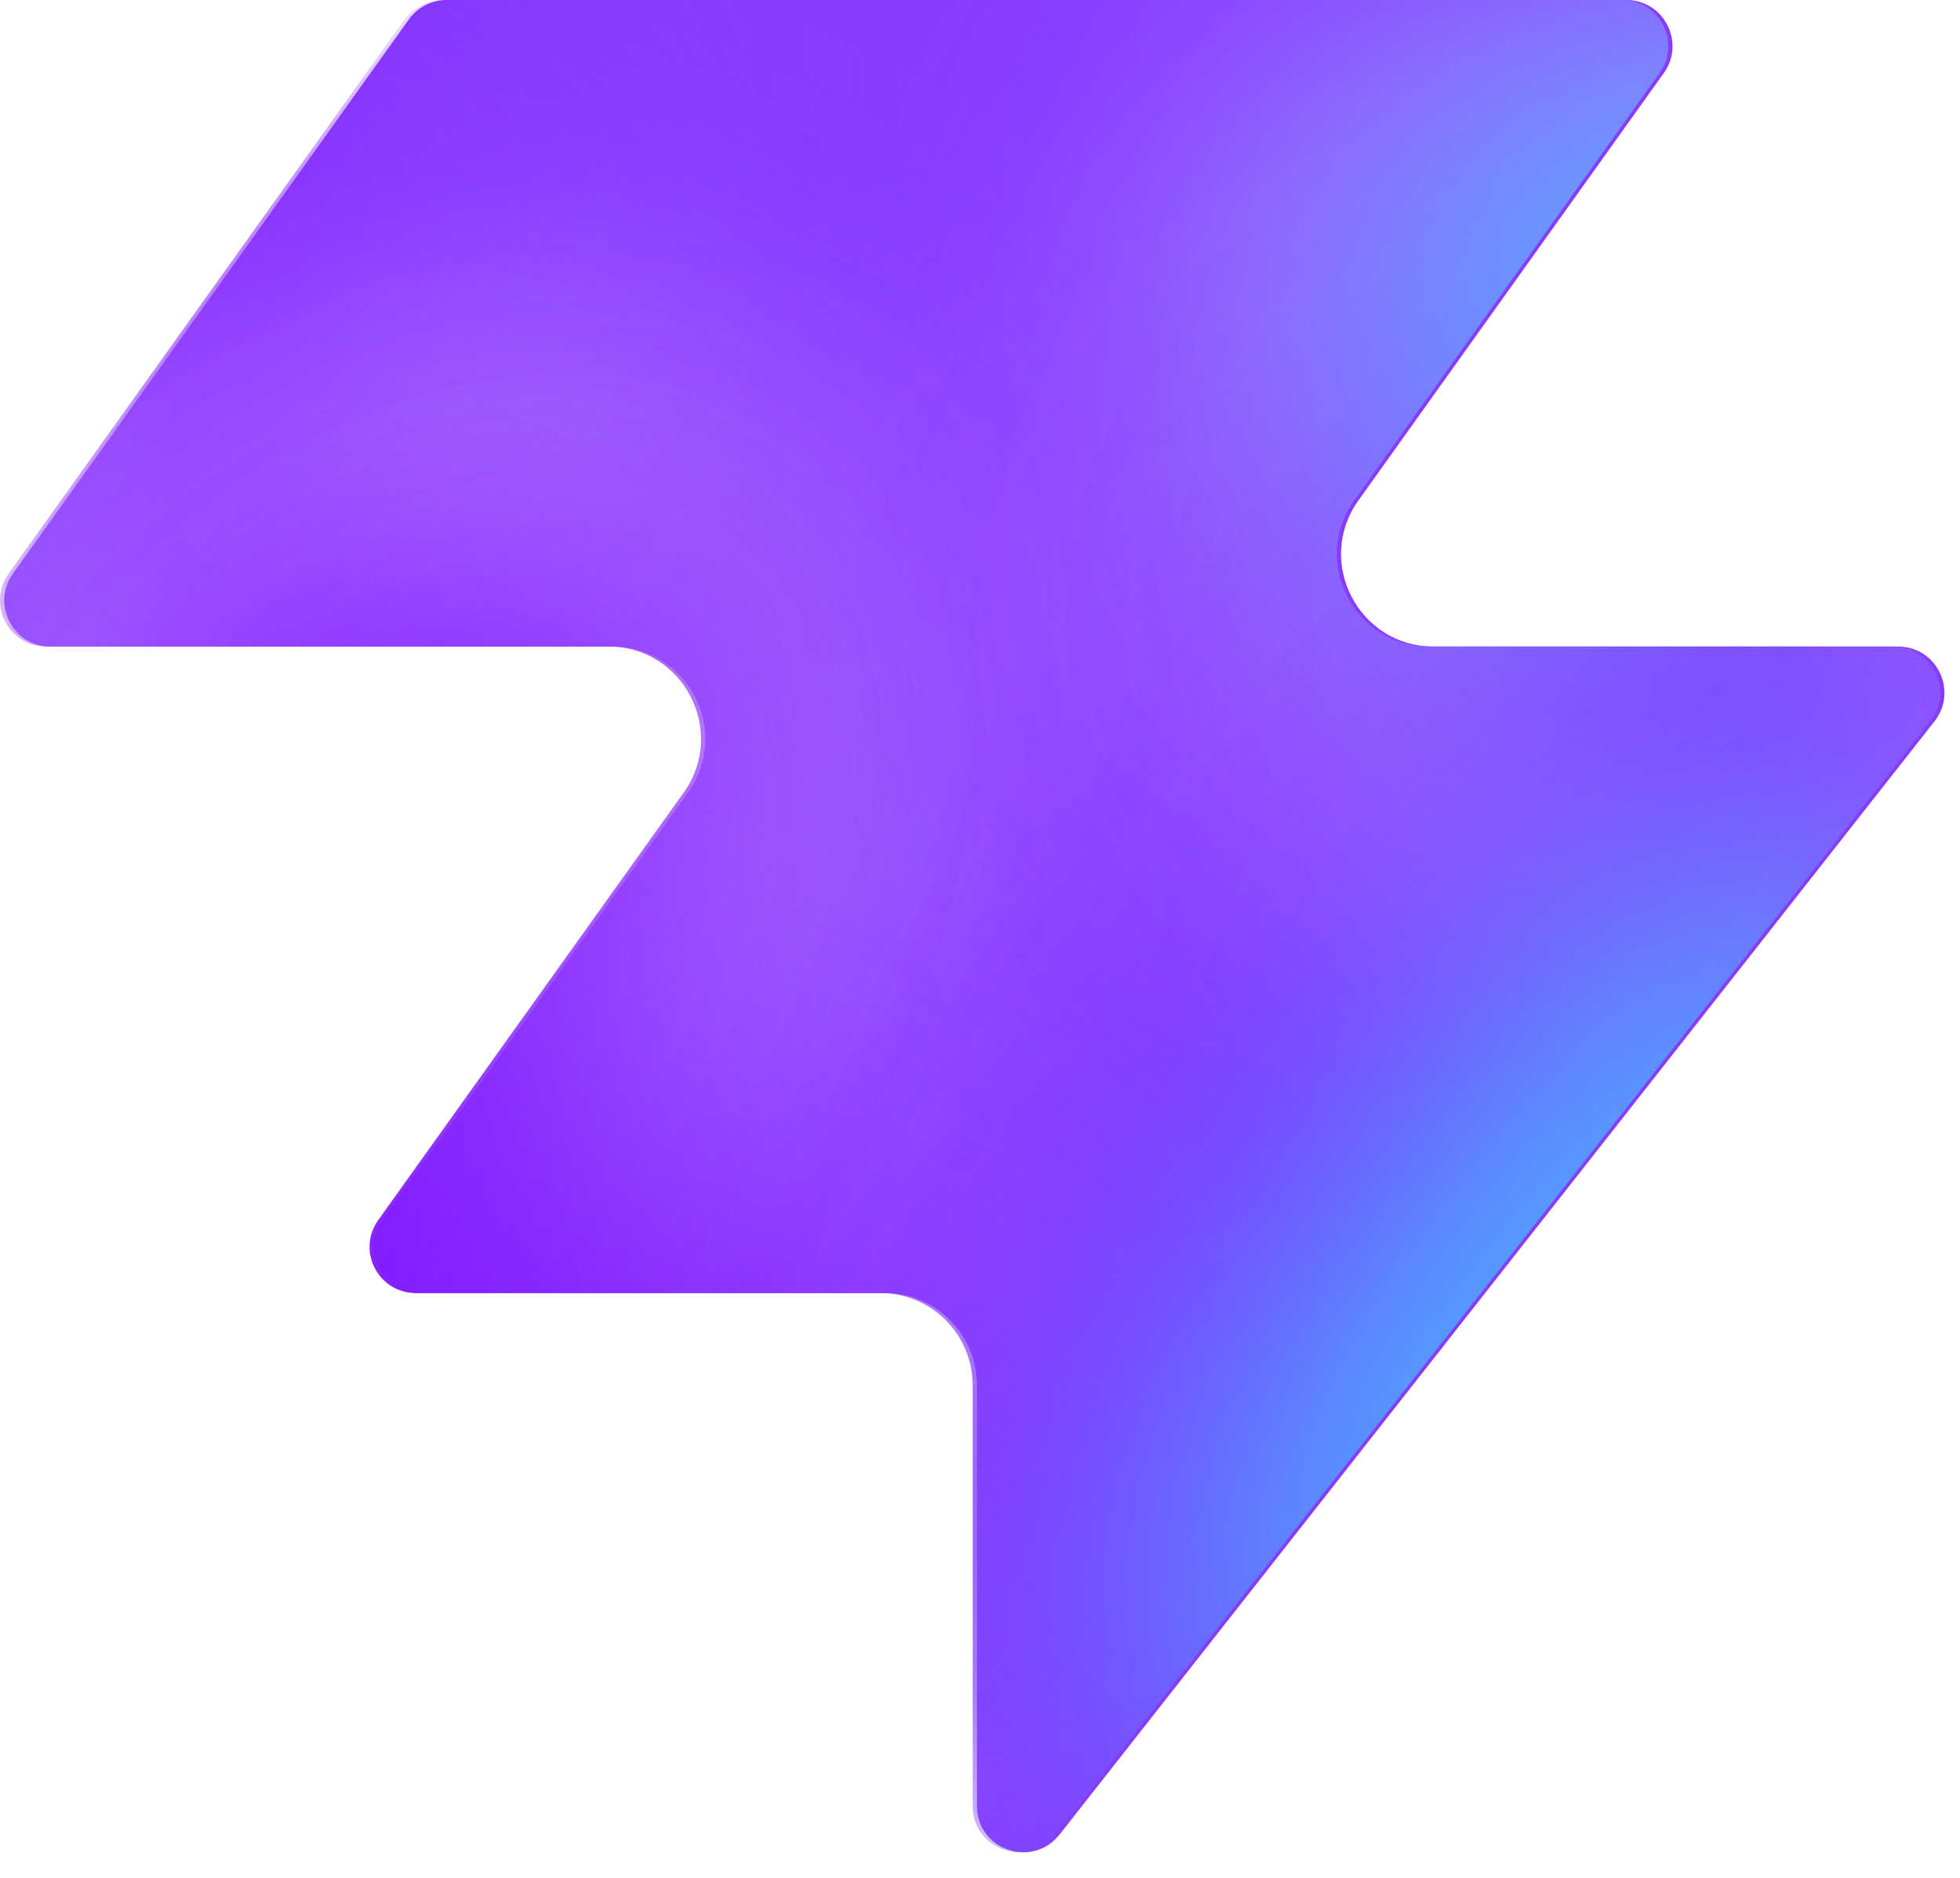
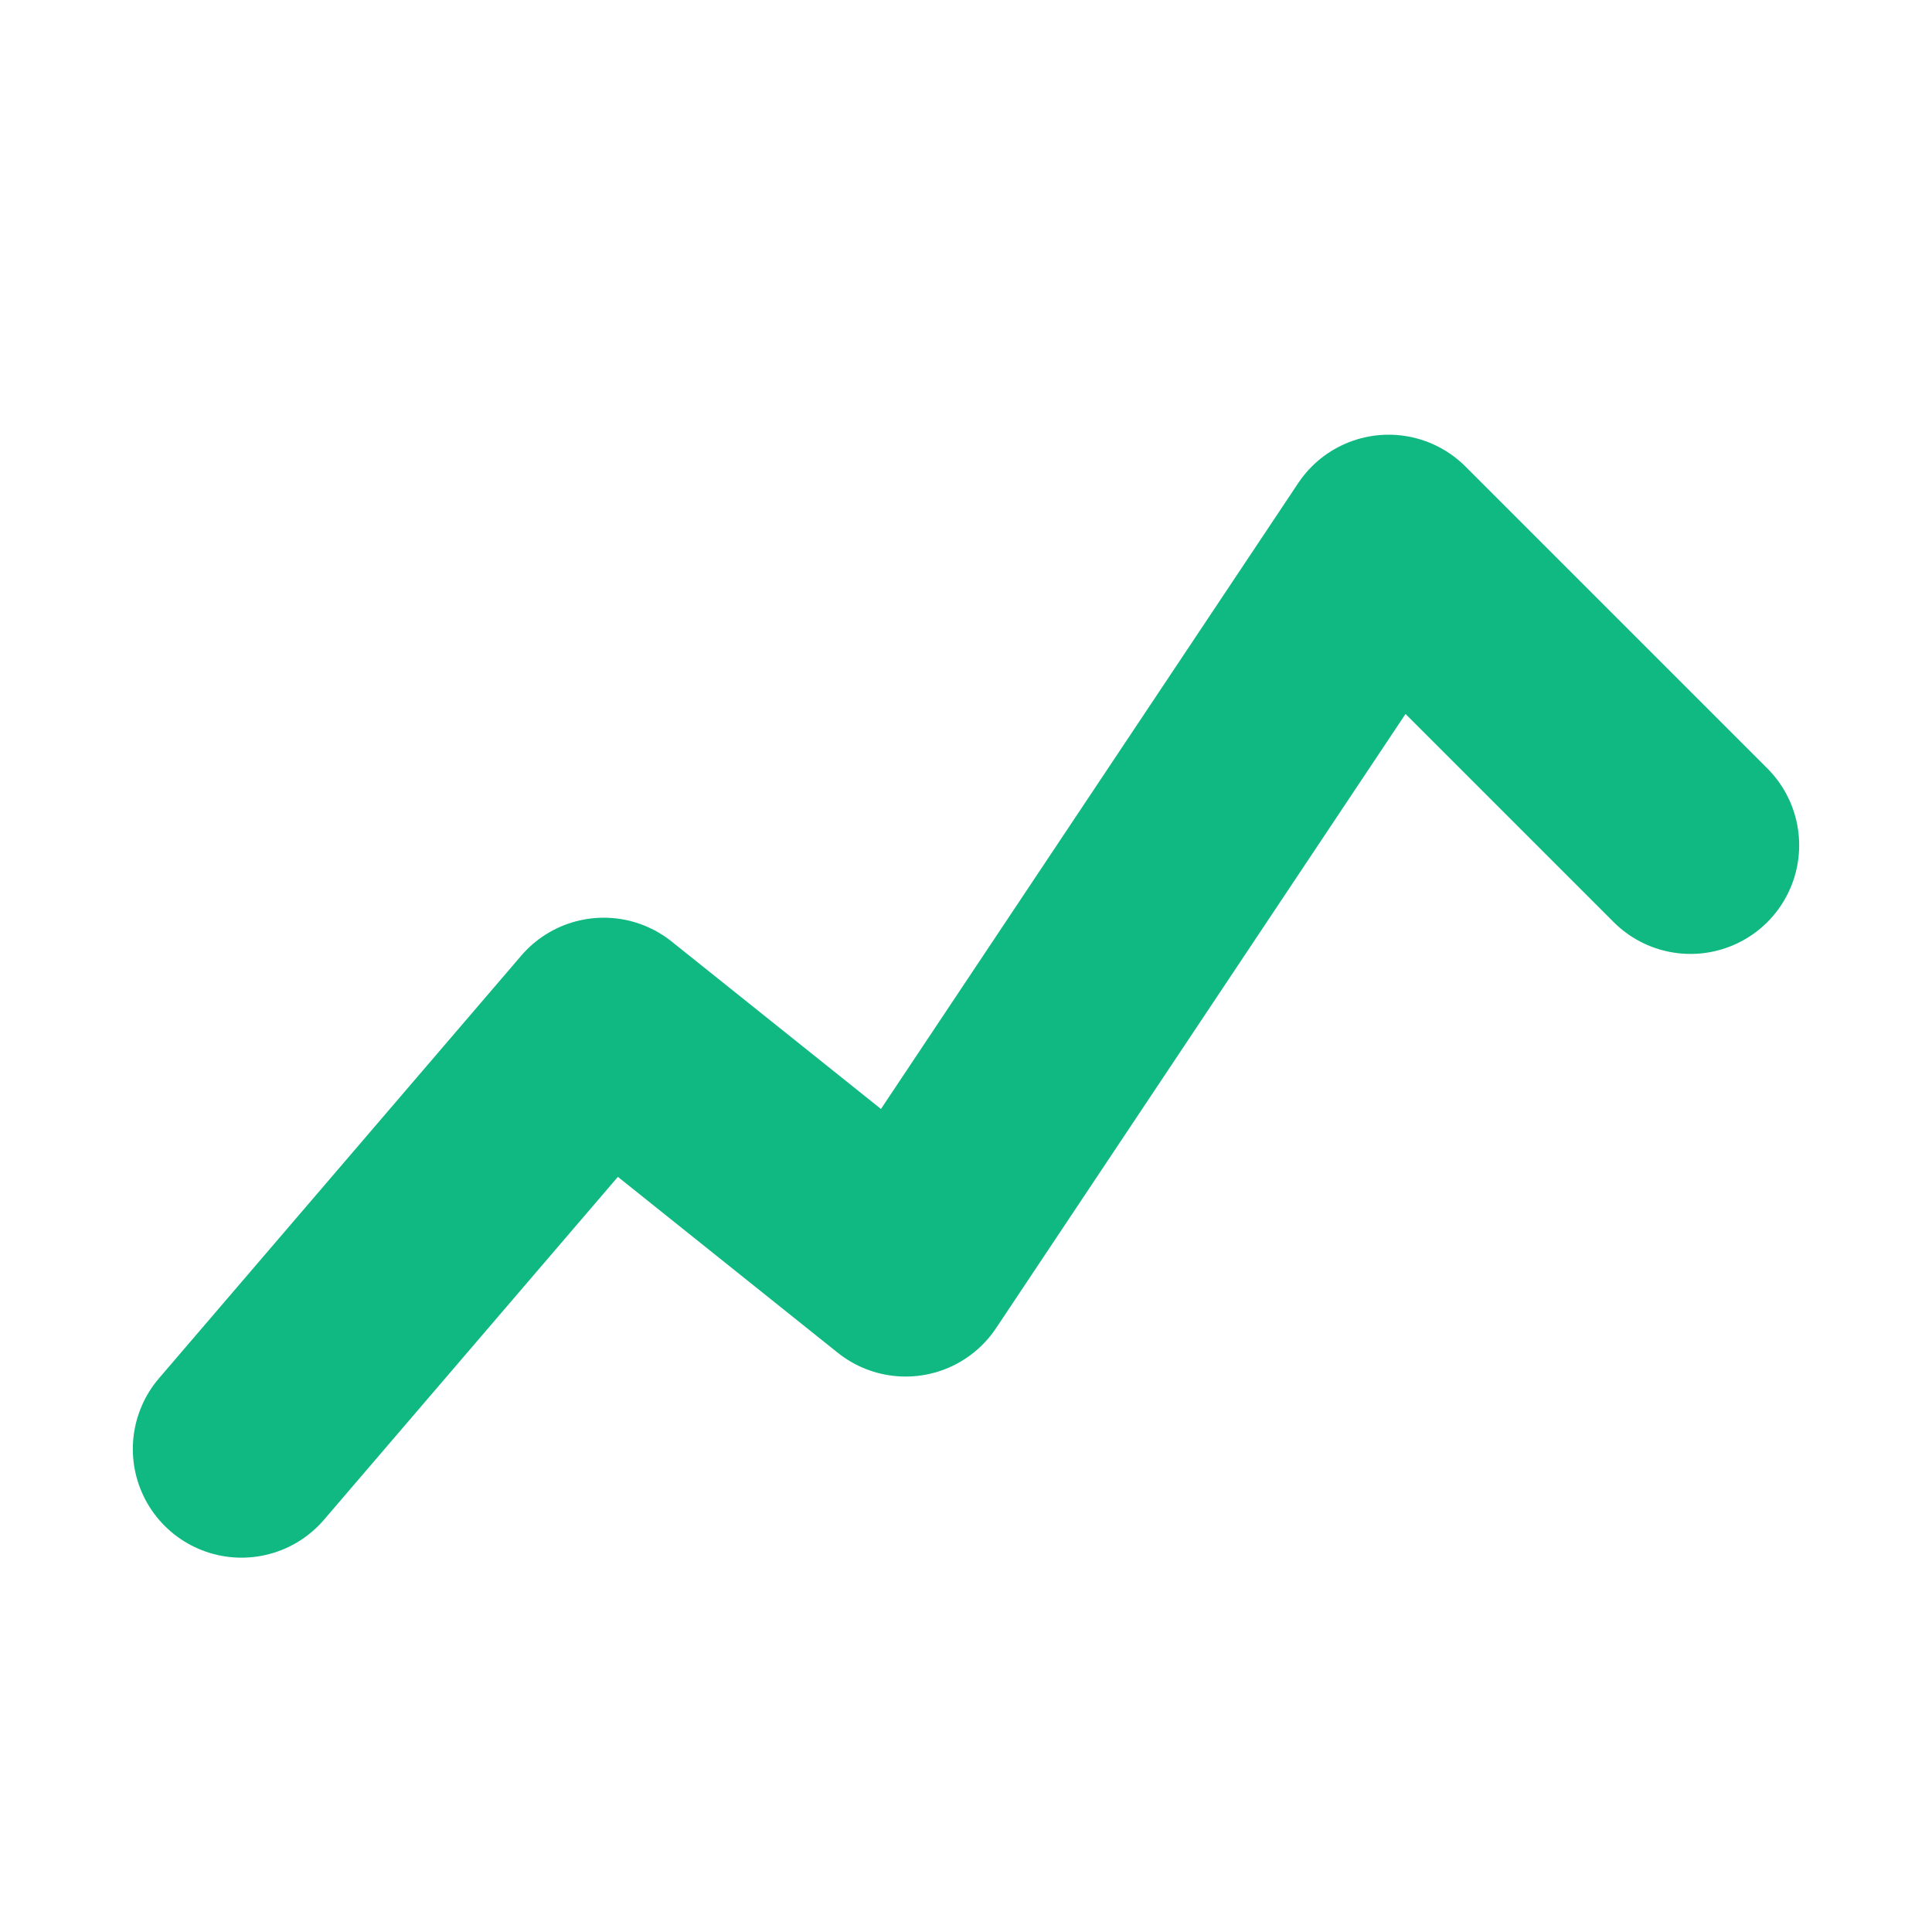
- <svg xmlns="http://www.w3.org/2000/svg" width="48" height="46" fill="none" viewBox="0 0 48 46">
-   <path fill="#863bff" d="M25.946 44.938c-.664.845-2.021.375-2.021-.698V33.937a2.26 2.26 0 0 0-2.262-2.262H10.287c-.92 0-1.456-1.04-.92-1.788l7.48-10.471c1.07-1.497 0-3.578-1.842-3.578H1.237c-.92 0-1.456-1.04-.92-1.788L10.013.474c.214-.297.556-.474.92-.474h28.894c.92 0 1.456 1.04.92 1.788l-7.48 10.471c-1.07 1.498 0 3.579 1.842 3.579h11.377c.943 0 1.473 1.088.89 1.83L25.947 44.94z" style="fill:#863bff;fill:color(display-p3 .525 .23 1);fill-opacity:1" />
-   <mask id="a" width="48" height="46" x="0" y="0" maskUnits="userSpaceOnUse" style="mask-type:alpha">
-     <path fill="#000" d="M25.842 44.938c-.664.844-2.021.375-2.021-.698V33.937a2.26 2.26 0 0 0-2.262-2.262H10.183c-.92 0-1.456-1.04-.92-1.788l7.48-10.471c1.07-1.498 0-3.579-1.842-3.579H1.133c-.92 0-1.456-1.04-.92-1.787L9.91.473c.214-.297.556-.474.92-.474h28.894c.92 0 1.456 1.04.92 1.788l-7.48 10.471c-1.07 1.498 0 3.578 1.842 3.578h11.377c.943 0 1.473 1.088.89 1.832L25.843 44.94z" style="fill:#000;fill-opacity:1" />
-   </mask>
-   <g mask="url(#a)">
-     <g filter="url(#b)">
-       <ellipse cx="5.508" cy="14.704" fill="#ede6ff" rx="5.508" ry="14.704" style="fill:#ede6ff;fill:color(display-p3 .927 .903 1);fill-opacity:1" transform="matrix(.00324 1 1 -.00324 -4.47 31.516)" />
-     </g>
-     <g filter="url(#c)">
-       <ellipse cx="10.399" cy="29.851" fill="#ede6ff" rx="10.399" ry="29.851" style="fill:#ede6ff;fill:color(display-p3 .927 .903 1);fill-opacity:1" transform="matrix(.00324 1 1 -.00324 -39.328 7.883)" />
-     </g>
-     <g filter="url(#d)">
-       <ellipse cx="5.508" cy="30.487" fill="#7e14ff" rx="5.508" ry="30.487" style="fill:#7e14ff;fill:color(display-p3 .492 .077 1);fill-opacity:1" transform="rotate(89.814 -25.913 -14.639)scale(1 -1)" />
-     </g>
-     <g filter="url(#e)">
-       <ellipse cx="5.508" cy="30.599" fill="#7e14ff" rx="5.508" ry="30.599" style="fill:#7e14ff;fill:color(display-p3 .492 .077 1);fill-opacity:1" transform="rotate(89.814 -32.644 -3.334)scale(1 -1)" />
-     </g>
-     <g filter="url(#f)">
-       <ellipse cx="5.508" cy="30.599" fill="#7e14ff" rx="5.508" ry="30.599" style="fill:#7e14ff;fill:color(display-p3 .492 .077 1);fill-opacity:1" transform="matrix(.00324 1 1 -.00324 -34.34 30.47)" />
-     </g>
-     <g filter="url(#g)">
-       <ellipse cx="14.072" cy="22.078" fill="#ede6ff" rx="14.072" ry="22.078" style="fill:#ede6ff;fill:color(display-p3 .927 .903 1);fill-opacity:1" transform="rotate(93.35 24.506 48.493)scale(-1 1)" />
-     </g>
-     <g filter="url(#h)">
-       <ellipse cx="3.47" cy="21.501" fill="#7e14ff" rx="3.47" ry="21.501" style="fill:#7e14ff;fill:color(display-p3 .492 .077 1);fill-opacity:1" transform="rotate(89.009 28.708 47.59)scale(-1 1)" />
-     </g>
-     <g filter="url(#i)">
-       <ellipse cx="3.47" cy="21.501" fill="#7e14ff" rx="3.47" ry="21.501" style="fill:#7e14ff;fill:color(display-p3 .492 .077 1);fill-opacity:1" transform="rotate(89.009 28.708 47.59)scale(-1 1)" />
-     </g>
-     <g filter="url(#j)">
-       <ellipse cx=".387" cy="8.972" fill="#7e14ff" rx="4.407" ry="29.108" style="fill:#7e14ff;fill:color(display-p3 .492 .077 1);fill-opacity:1" transform="rotate(39.51 .387 8.972)" />
-     </g>
-     <g filter="url(#k)">
-       <ellipse cx="47.523" cy="-6.092" fill="#7e14ff" rx="4.407" ry="29.108" style="fill:#7e14ff;fill:color(display-p3 .492 .077 1);fill-opacity:1" transform="rotate(37.892 47.523 -6.092)" />
-     </g>
-     <g filter="url(#l)">
-       <ellipse cx="41.412" cy="6.333" fill="#47bfff" rx="5.971" ry="9.665" style="fill:#47bfff;fill:color(display-p3 .28 .748 1);fill-opacity:1" transform="rotate(37.892 41.412 6.333)" />
-     </g>
-     <g filter="url(#m)">
-       <ellipse cx="-1.879" cy="38.332" fill="#7e14ff" rx="4.407" ry="29.108" style="fill:#7e14ff;fill:color(display-p3 .492 .077 1);fill-opacity:1" transform="rotate(37.892 -1.88 38.332)" />
-     </g>
-     <g filter="url(#n)">
-       <ellipse cx="-1.879" cy="38.332" fill="#7e14ff" rx="4.407" ry="29.108" style="fill:#7e14ff;fill:color(display-p3 .492 .077 1);fill-opacity:1" transform="rotate(37.892 -1.88 38.332)" />
-     </g>
-     <g filter="url(#o)">
-       <ellipse cx="35.651" cy="29.907" fill="#7e14ff" rx="4.407" ry="29.108" style="fill:#7e14ff;fill:color(display-p3 .492 .077 1);fill-opacity:1" transform="rotate(37.892 35.651 29.907)" />
-     </g>
-     <g filter="url(#p)">
-       <ellipse cx="38.418" cy="32.4" fill="#47bfff" rx="5.971" ry="15.297" style="fill:#47bfff;fill:color(display-p3 .28 .748 1);fill-opacity:1" transform="rotate(37.892 38.418 32.4)" />
-     </g>
-   </g>
-   <defs>
-     <filter id="b" width="60.045" height="41.654" x="-19.77" y="16.149" color-interpolation-filters="sRGB" filterUnits="userSpaceOnUse">
-       <feFlood flood-opacity="0" result="BackgroundImageFix" />
-       <feBlend in="SourceGraphic" in2="BackgroundImageFix" result="shape" />
-       <feGaussianBlur result="effect1_foregroundBlur_2002_17158" stdDeviation="7.659" />
-     </filter>
-     <filter id="c" width="90.34" height="51.437" x="-54.613" y="-7.533" color-interpolation-filters="sRGB" filterUnits="userSpaceOnUse">
-       <feFlood flood-opacity="0" result="BackgroundImageFix" />
-       <feBlend in="SourceGraphic" in2="BackgroundImageFix" result="shape" />
-       <feGaussianBlur result="effect1_foregroundBlur_2002_17158" stdDeviation="7.659" />
-     </filter>
-     <filter id="d" width="79.355" height="29.4" x="-49.64" y="2.03" color-interpolation-filters="sRGB" filterUnits="userSpaceOnUse">
-       <feFlood flood-opacity="0" result="BackgroundImageFix" />
-       <feBlend in="SourceGraphic" in2="BackgroundImageFix" result="shape" />
-       <feGaussianBlur result="effect1_foregroundBlur_2002_17158" stdDeviation="4.596" />
-     </filter>
-     <filter id="e" width="79.579" height="29.4" x="-45.045" y="20.029" color-interpolation-filters="sRGB" filterUnits="userSpaceOnUse">
-       <feFlood flood-opacity="0" result="BackgroundImageFix" />
-       <feBlend in="SourceGraphic" in2="BackgroundImageFix" result="shape" />
-       <feGaussianBlur result="effect1_foregroundBlur_2002_17158" stdDeviation="4.596" />
-     </filter>
-     <filter id="f" width="79.579" height="29.4" x="-43.513" y="21.178" color-interpolation-filters="sRGB" filterUnits="userSpaceOnUse">
-       <feFlood flood-opacity="0" result="BackgroundImageFix" />
-       <feBlend in="SourceGraphic" in2="BackgroundImageFix" result="shape" />
-       <feGaussianBlur result="effect1_foregroundBlur_2002_17158" stdDeviation="4.596" />
-     </filter>
-     <filter id="g" width="74.749" height="58.852" x="15.756" y="-17.901" color-interpolation-filters="sRGB" filterUnits="userSpaceOnUse">
-       <feFlood flood-opacity="0" result="BackgroundImageFix" />
-       <feBlend in="SourceGraphic" in2="BackgroundImageFix" result="shape" />
-       <feGaussianBlur result="effect1_foregroundBlur_2002_17158" stdDeviation="7.659" />
-     </filter>
-     <filter id="h" width="61.377" height="25.362" x="23.548" y="2.284" color-interpolation-filters="sRGB" filterUnits="userSpaceOnUse">
-       <feFlood flood-opacity="0" result="BackgroundImageFix" />
-       <feBlend in="SourceGraphic" in2="BackgroundImageFix" result="shape" />
-       <feGaussianBlur result="effect1_foregroundBlur_2002_17158" stdDeviation="4.596" />
-     </filter>
-     <filter id="i" width="61.377" height="25.362" x="23.548" y="2.284" color-interpolation-filters="sRGB" filterUnits="userSpaceOnUse">
-       <feFlood flood-opacity="0" result="BackgroundImageFix" />
-       <feBlend in="SourceGraphic" in2="BackgroundImageFix" result="shape" />
-       <feGaussianBlur result="effect1_foregroundBlur_2002_17158" stdDeviation="4.596" />
-     </filter>
-     <filter id="j" width="56.045" height="63.649" x="-27.636" y="-22.853" color-interpolation-filters="sRGB" filterUnits="userSpaceOnUse">
-       <feFlood flood-opacity="0" result="BackgroundImageFix" />
-       <feBlend in="SourceGraphic" in2="BackgroundImageFix" result="shape" />
-       <feGaussianBlur result="effect1_foregroundBlur_2002_17158" stdDeviation="4.596" />
-     </filter>
-     <filter id="k" width="54.814" height="64.646" x="20.116" y="-38.415" color-interpolation-filters="sRGB" filterUnits="userSpaceOnUse">
-       <feFlood flood-opacity="0" result="BackgroundImageFix" />
-       <feBlend in="SourceGraphic" in2="BackgroundImageFix" result="shape" />
-       <feGaussianBlur result="effect1_foregroundBlur_2002_17158" stdDeviation="4.596" />
-     </filter>
-     <filter id="l" width="33.541" height="35.313" x="24.641" y="-11.323" color-interpolation-filters="sRGB" filterUnits="userSpaceOnUse">
-       <feFlood flood-opacity="0" result="BackgroundImageFix" />
-       <feBlend in="SourceGraphic" in2="BackgroundImageFix" result="shape" />
-       <feGaussianBlur result="effect1_foregroundBlur_2002_17158" stdDeviation="4.596" />
-     </filter>
-     <filter id="m" width="54.814" height="64.646" x="-29.286" y="6.009" color-interpolation-filters="sRGB" filterUnits="userSpaceOnUse">
-       <feFlood flood-opacity="0" result="BackgroundImageFix" />
-       <feBlend in="SourceGraphic" in2="BackgroundImageFix" result="shape" />
-       <feGaussianBlur result="effect1_foregroundBlur_2002_17158" stdDeviation="4.596" />
-     </filter>
-     <filter id="n" width="54.814" height="64.646" x="-29.286" y="6.009" color-interpolation-filters="sRGB" filterUnits="userSpaceOnUse">
-       <feFlood flood-opacity="0" result="BackgroundImageFix" />
-       <feBlend in="SourceGraphic" in2="BackgroundImageFix" result="shape" />
-       <feGaussianBlur result="effect1_foregroundBlur_2002_17158" stdDeviation="4.596" />
-     </filter>
-     <filter id="o" width="54.814" height="64.646" x="8.244" y="-2.416" color-interpolation-filters="sRGB" filterUnits="userSpaceOnUse">
-       <feFlood flood-opacity="0" result="BackgroundImageFix" />
-       <feBlend in="SourceGraphic" in2="BackgroundImageFix" result="shape" />
-       <feGaussianBlur result="effect1_foregroundBlur_2002_17158" stdDeviation="4.596" />
-     </filter>
-     <filter id="p" width="39.409" height="43.623" x="18.713" y="10.588" color-interpolation-filters="sRGB" filterUnits="userSpaceOnUse">
-       <feFlood flood-opacity="0" result="BackgroundImageFix" />
-       <feBlend in="SourceGraphic" in2="BackgroundImageFix" result="shape" />
-       <feGaussianBlur result="effect1_foregroundBlur_2002_17158" stdDeviation="4.596" />
-     </filter>
-   </defs>
+ <svg xmlns="http://www.w3.org/2000/svg" width="64" height="64" viewBox="0 0 16 14" fill="none">
+   <path d="M2 11 L5 7.5 L7.5 9.5 L11.5 3.5 L14 6" stroke="#10b981" stroke-width="1.8" stroke-linecap="round" stroke-linejoin="round" />
</svg>
